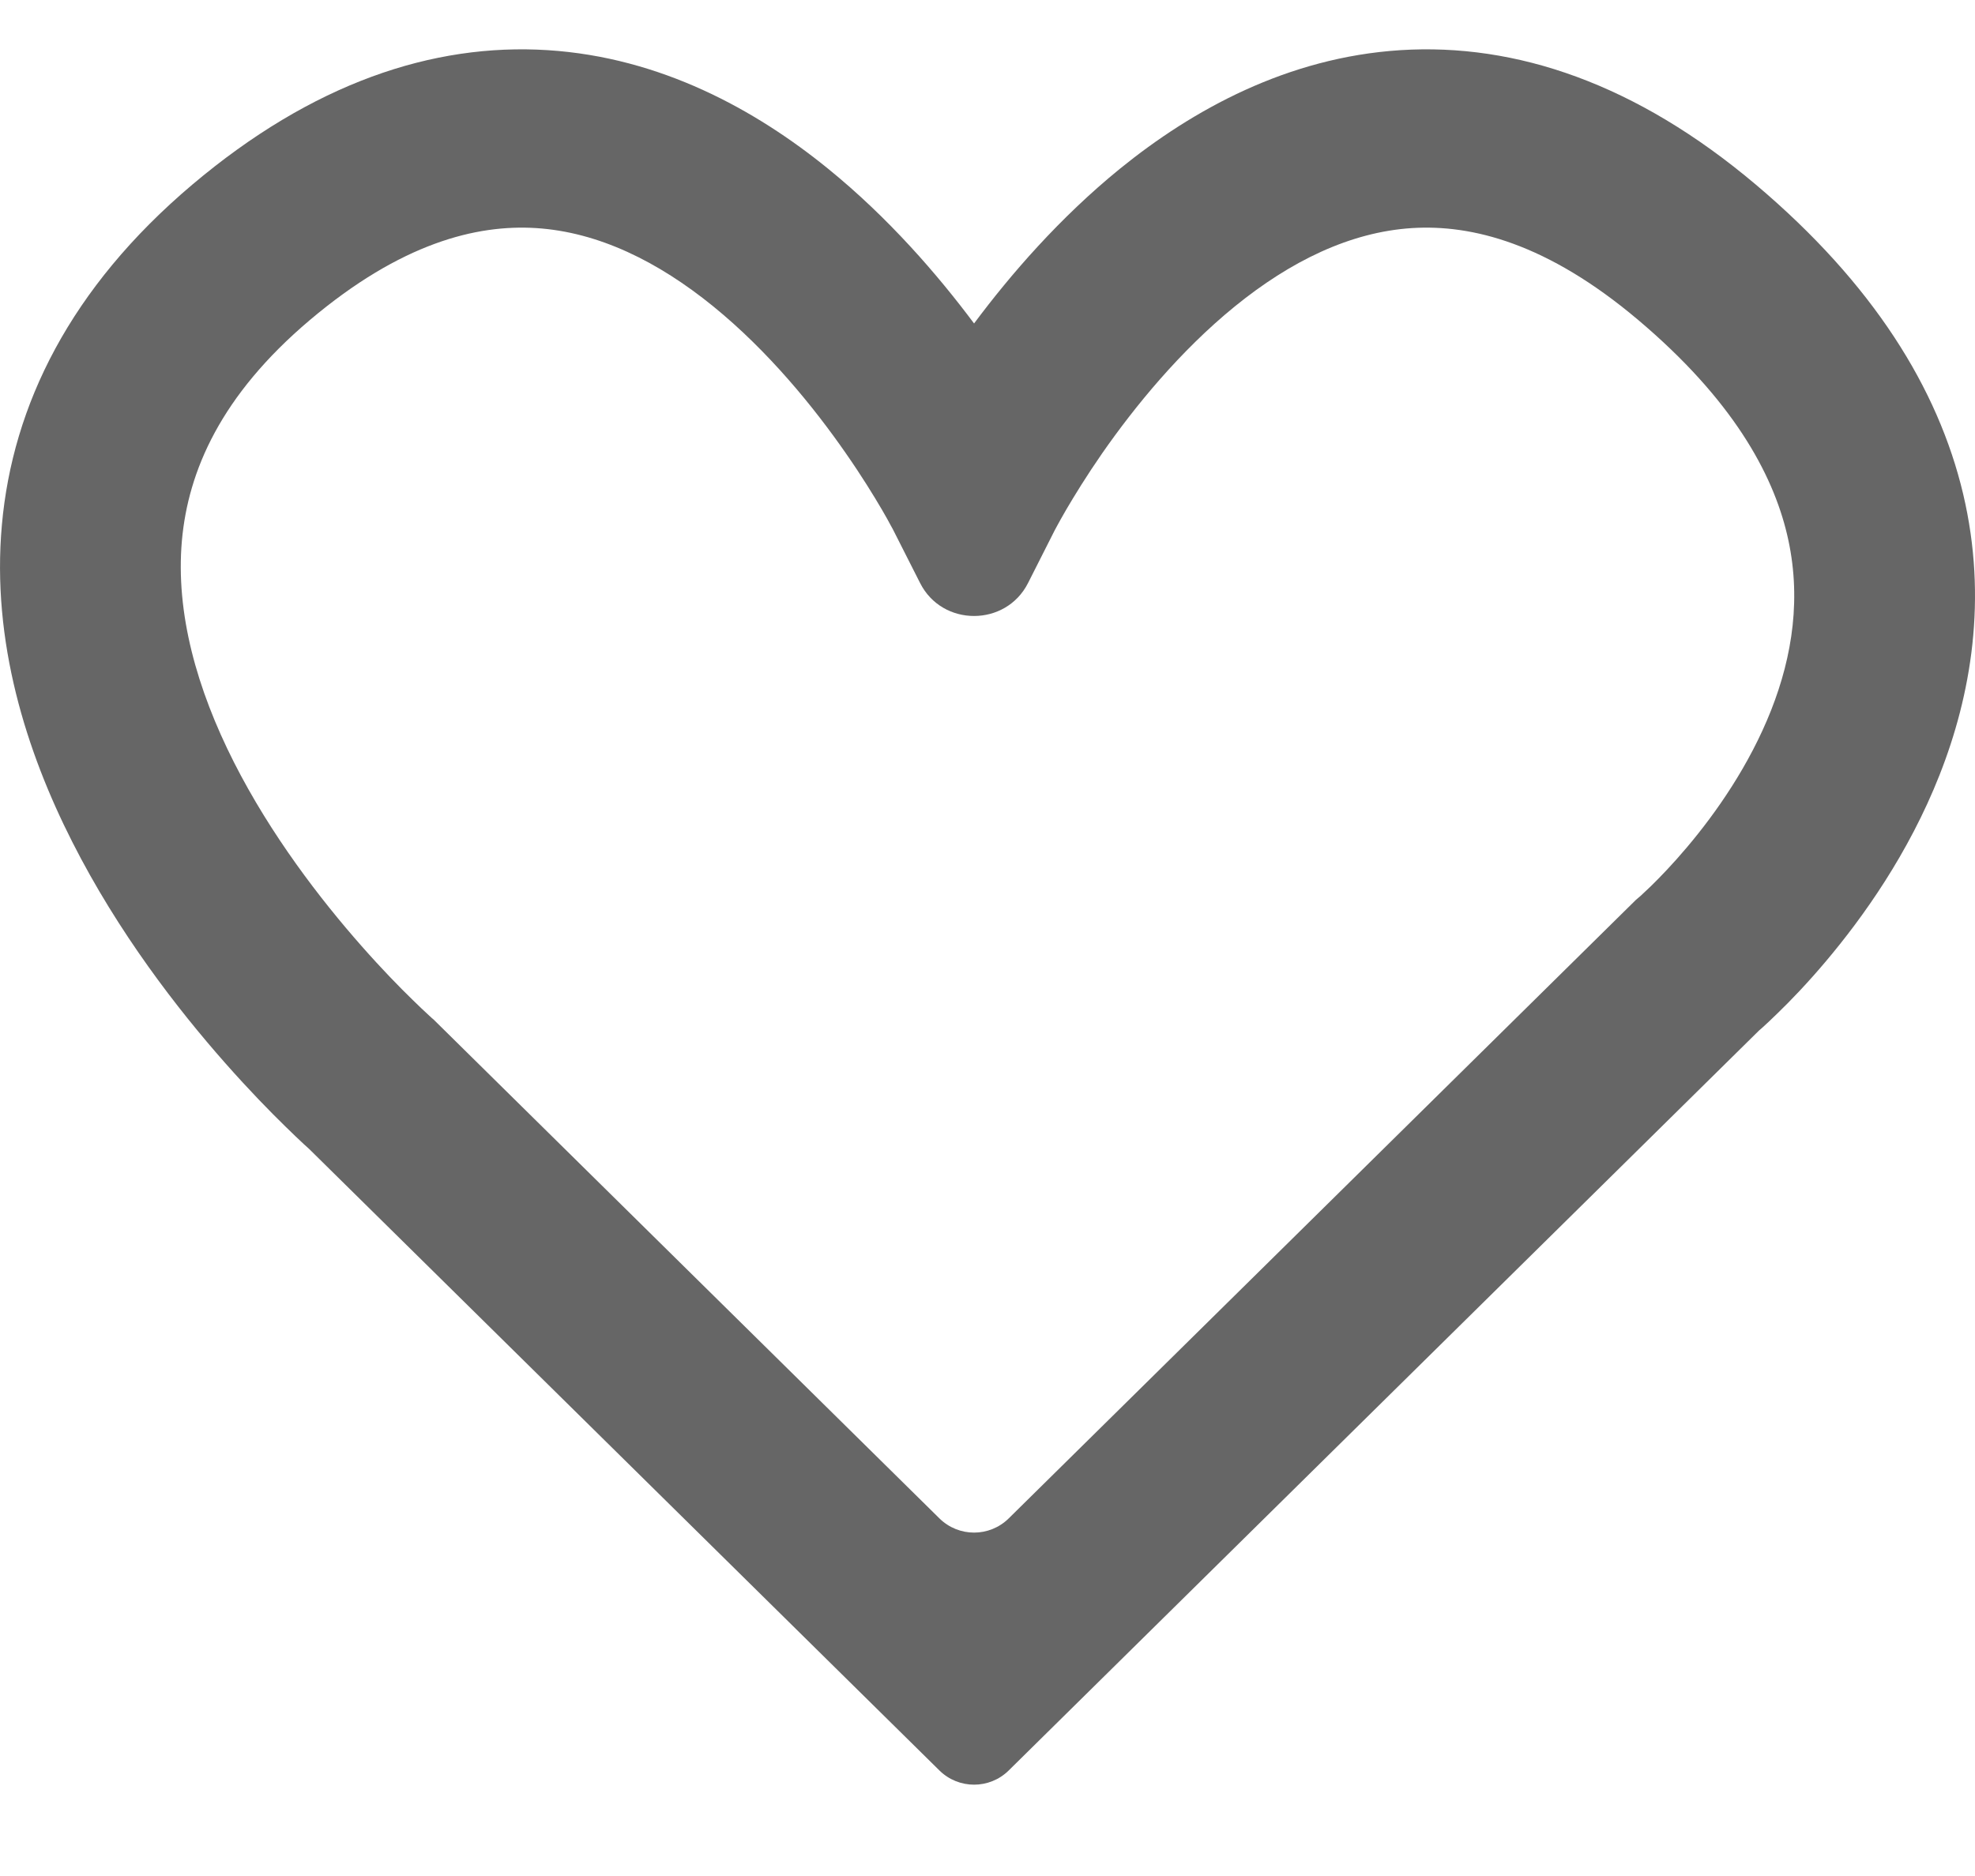
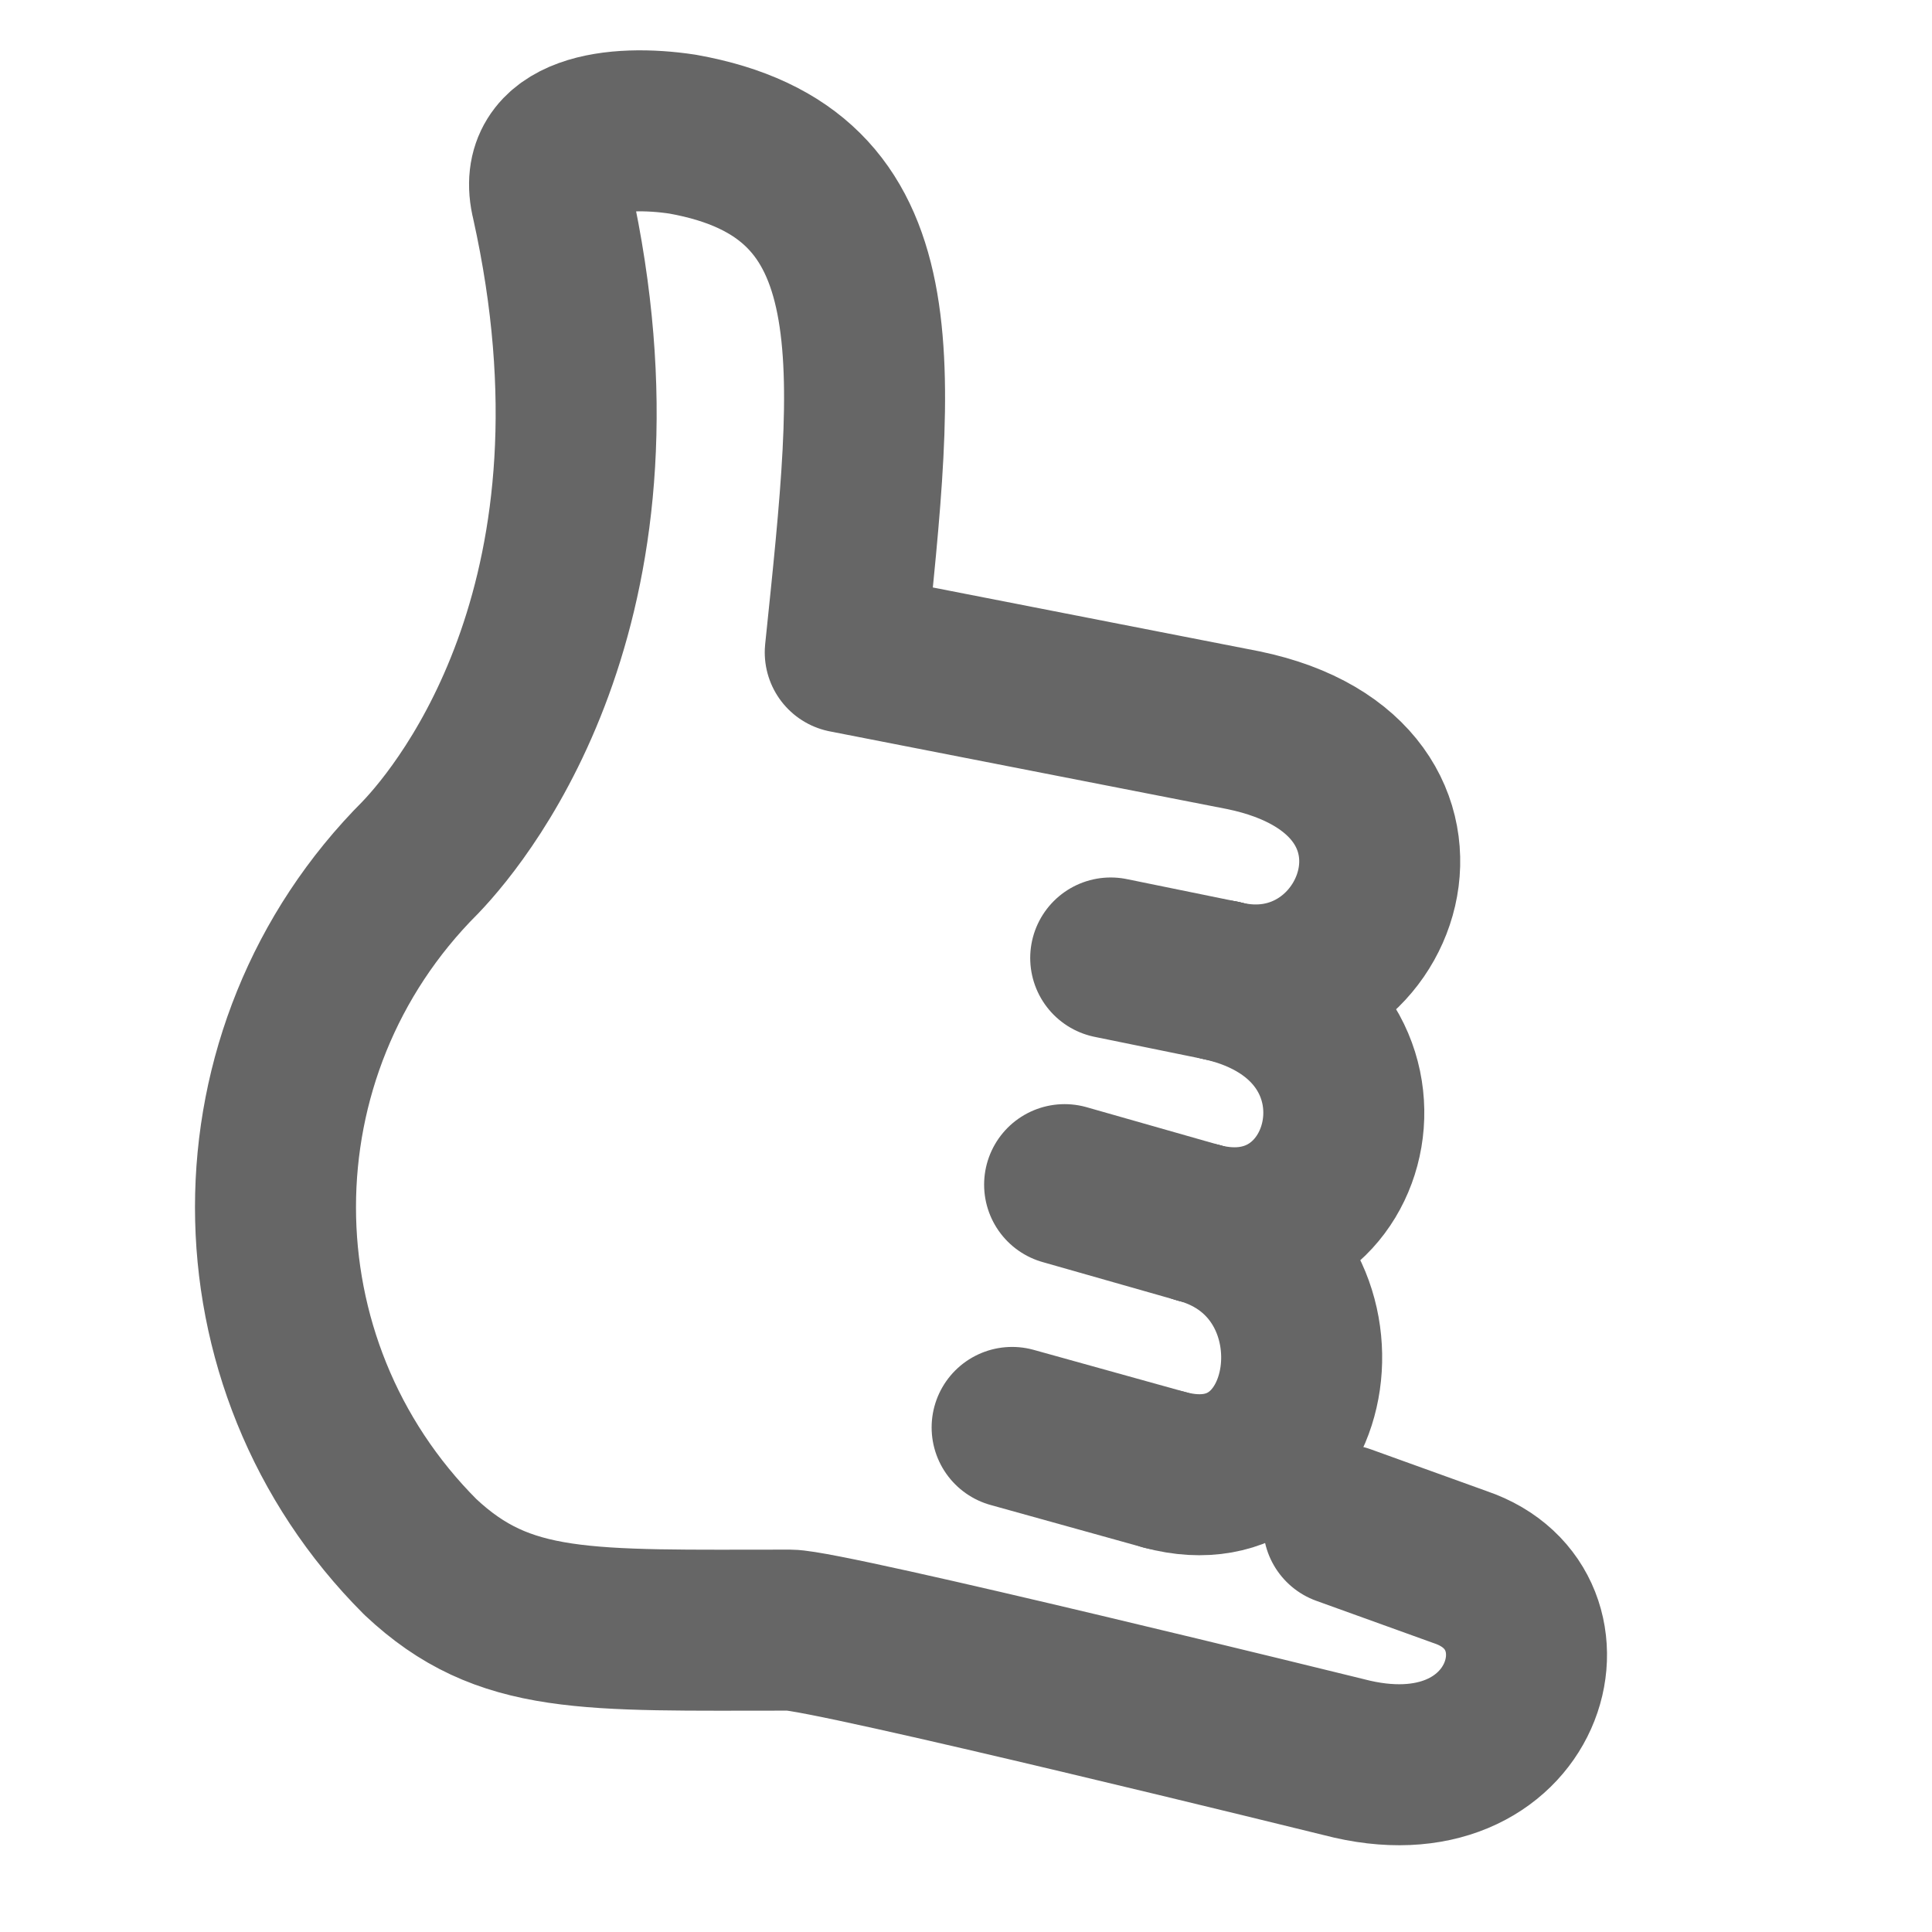
- <svg xmlns="http://www.w3.org/2000/svg" width="20" height="19" viewBox="0 0 20 19" fill="none">
-   <path fill-rule="evenodd" clip-rule="evenodd" d="M10.682 5.368L10.41 5.906C10.185 6.349 9.543 6.35 9.318 5.906L9.046 5.369L9.042 5.361C9.038 5.353 9.031 5.34 9.021 5.323C9.002 5.287 8.972 5.232 8.931 5.162C8.849 5.022 8.726 4.821 8.565 4.59C8.24 4.122 7.781 3.557 7.223 3.103C6.663 2.648 6.059 2.35 5.429 2.31C4.824 2.272 4.06 2.462 3.137 3.242C2.235 4.005 1.905 4.771 1.842 5.476C1.777 6.21 1.994 6.979 2.369 7.72C2.742 8.456 3.243 9.107 3.661 9.581C3.868 9.816 4.05 10.002 4.179 10.127C4.243 10.19 4.294 10.238 4.327 10.268C4.343 10.284 4.356 10.295 4.363 10.301L4.37 10.308L4.371 10.309L4.39 10.325L9.513 15.378C9.708 15.57 10.02 15.57 10.215 15.378L16.564 9.116L16.588 9.095L16.589 9.094L16.592 9.092L16.615 9.072C16.637 9.052 16.672 9.019 16.718 8.975C16.809 8.886 16.939 8.752 17.084 8.58C17.378 8.232 17.715 7.751 17.935 7.194C18.152 6.644 18.246 6.042 18.097 5.413C17.949 4.789 17.541 4.045 16.591 3.242C15.668 2.462 14.904 2.272 14.299 2.31C13.669 2.35 13.065 2.648 12.505 3.103C11.947 3.557 11.488 4.122 11.162 4.59C11.002 4.821 10.879 5.022 10.797 5.162C10.756 5.232 10.726 5.287 10.707 5.322C10.697 5.34 10.69 5.353 10.686 5.361L10.682 5.368ZM3.131 11.637L3.13 11.636C3.117 11.624 3.099 11.608 3.076 11.587C3.031 11.545 2.968 11.486 2.89 11.409C2.735 11.258 2.521 11.039 2.28 10.766C1.802 10.225 1.197 9.446 0.732 8.527C0.268 7.613 -0.087 6.5 0.019 5.317C0.127 4.103 0.713 2.914 1.946 1.871C3.159 0.846 4.378 0.434 5.547 0.508C6.69 0.581 7.65 1.111 8.386 1.709C8.999 2.207 9.495 2.782 9.864 3.276C10.232 2.782 10.729 2.207 11.341 1.709C12.078 1.111 13.038 0.581 14.181 0.508C15.35 0.434 16.569 0.846 17.782 1.871C18.968 2.873 19.627 3.935 19.88 5.003C20.131 6.067 19.958 7.045 19.641 7.849C19.327 8.646 18.863 9.294 18.49 9.736C18.302 9.959 18.131 10.136 18.005 10.258C17.942 10.32 17.89 10.368 17.852 10.403C17.836 10.417 17.823 10.428 17.813 10.437L10.215 17.931C10.02 18.123 9.708 18.123 9.513 17.931L3.131 11.637Z" fill="#666666" />
+ <svg xmlns="http://www.w3.org/2000/svg" viewBox="0 0 72 72">
+   <g fill="none" stroke="#666" stroke-linecap="round" stroke-linejoin="round" stroke-width="6">
+     <path d="m45.527 36.545c5.856 1.475 9.279-7.576.815-9.331l-14.842-2.902c1.125-10.875 2-17.875-6.062-19.312-2.462-.375-5.5 0-4.875 2.5 3.25 14.625-3.125 22.604-4.897 24.455-7.199 7.199-7.199 18.869 0 26.068 3.126 2.936 6.16 2.727 13.772 2.727 1.438 0 20.633 4.731 20.633 4.731 6.875 1.812 8.97-5.517 4.346-7.079l-4.346-1.567" />
+     <path d="m44.703 45.58c5.825 1.532 8.063-7.402.824-9.034" />
+     <path d="m43.412 54.779c5.827 1.571 7.188-7.595 1.291-9.199" />
+     <g stroke-miterlimit="10">
+       <path d="m43.412 54.779-5.693-1.583" />
+       <path d="m44.703 45.58-5.028-1.432" />
+       <path d="m45.527 36.545-4.134-.844" />
+     </g>
+   </g>
</svg>
